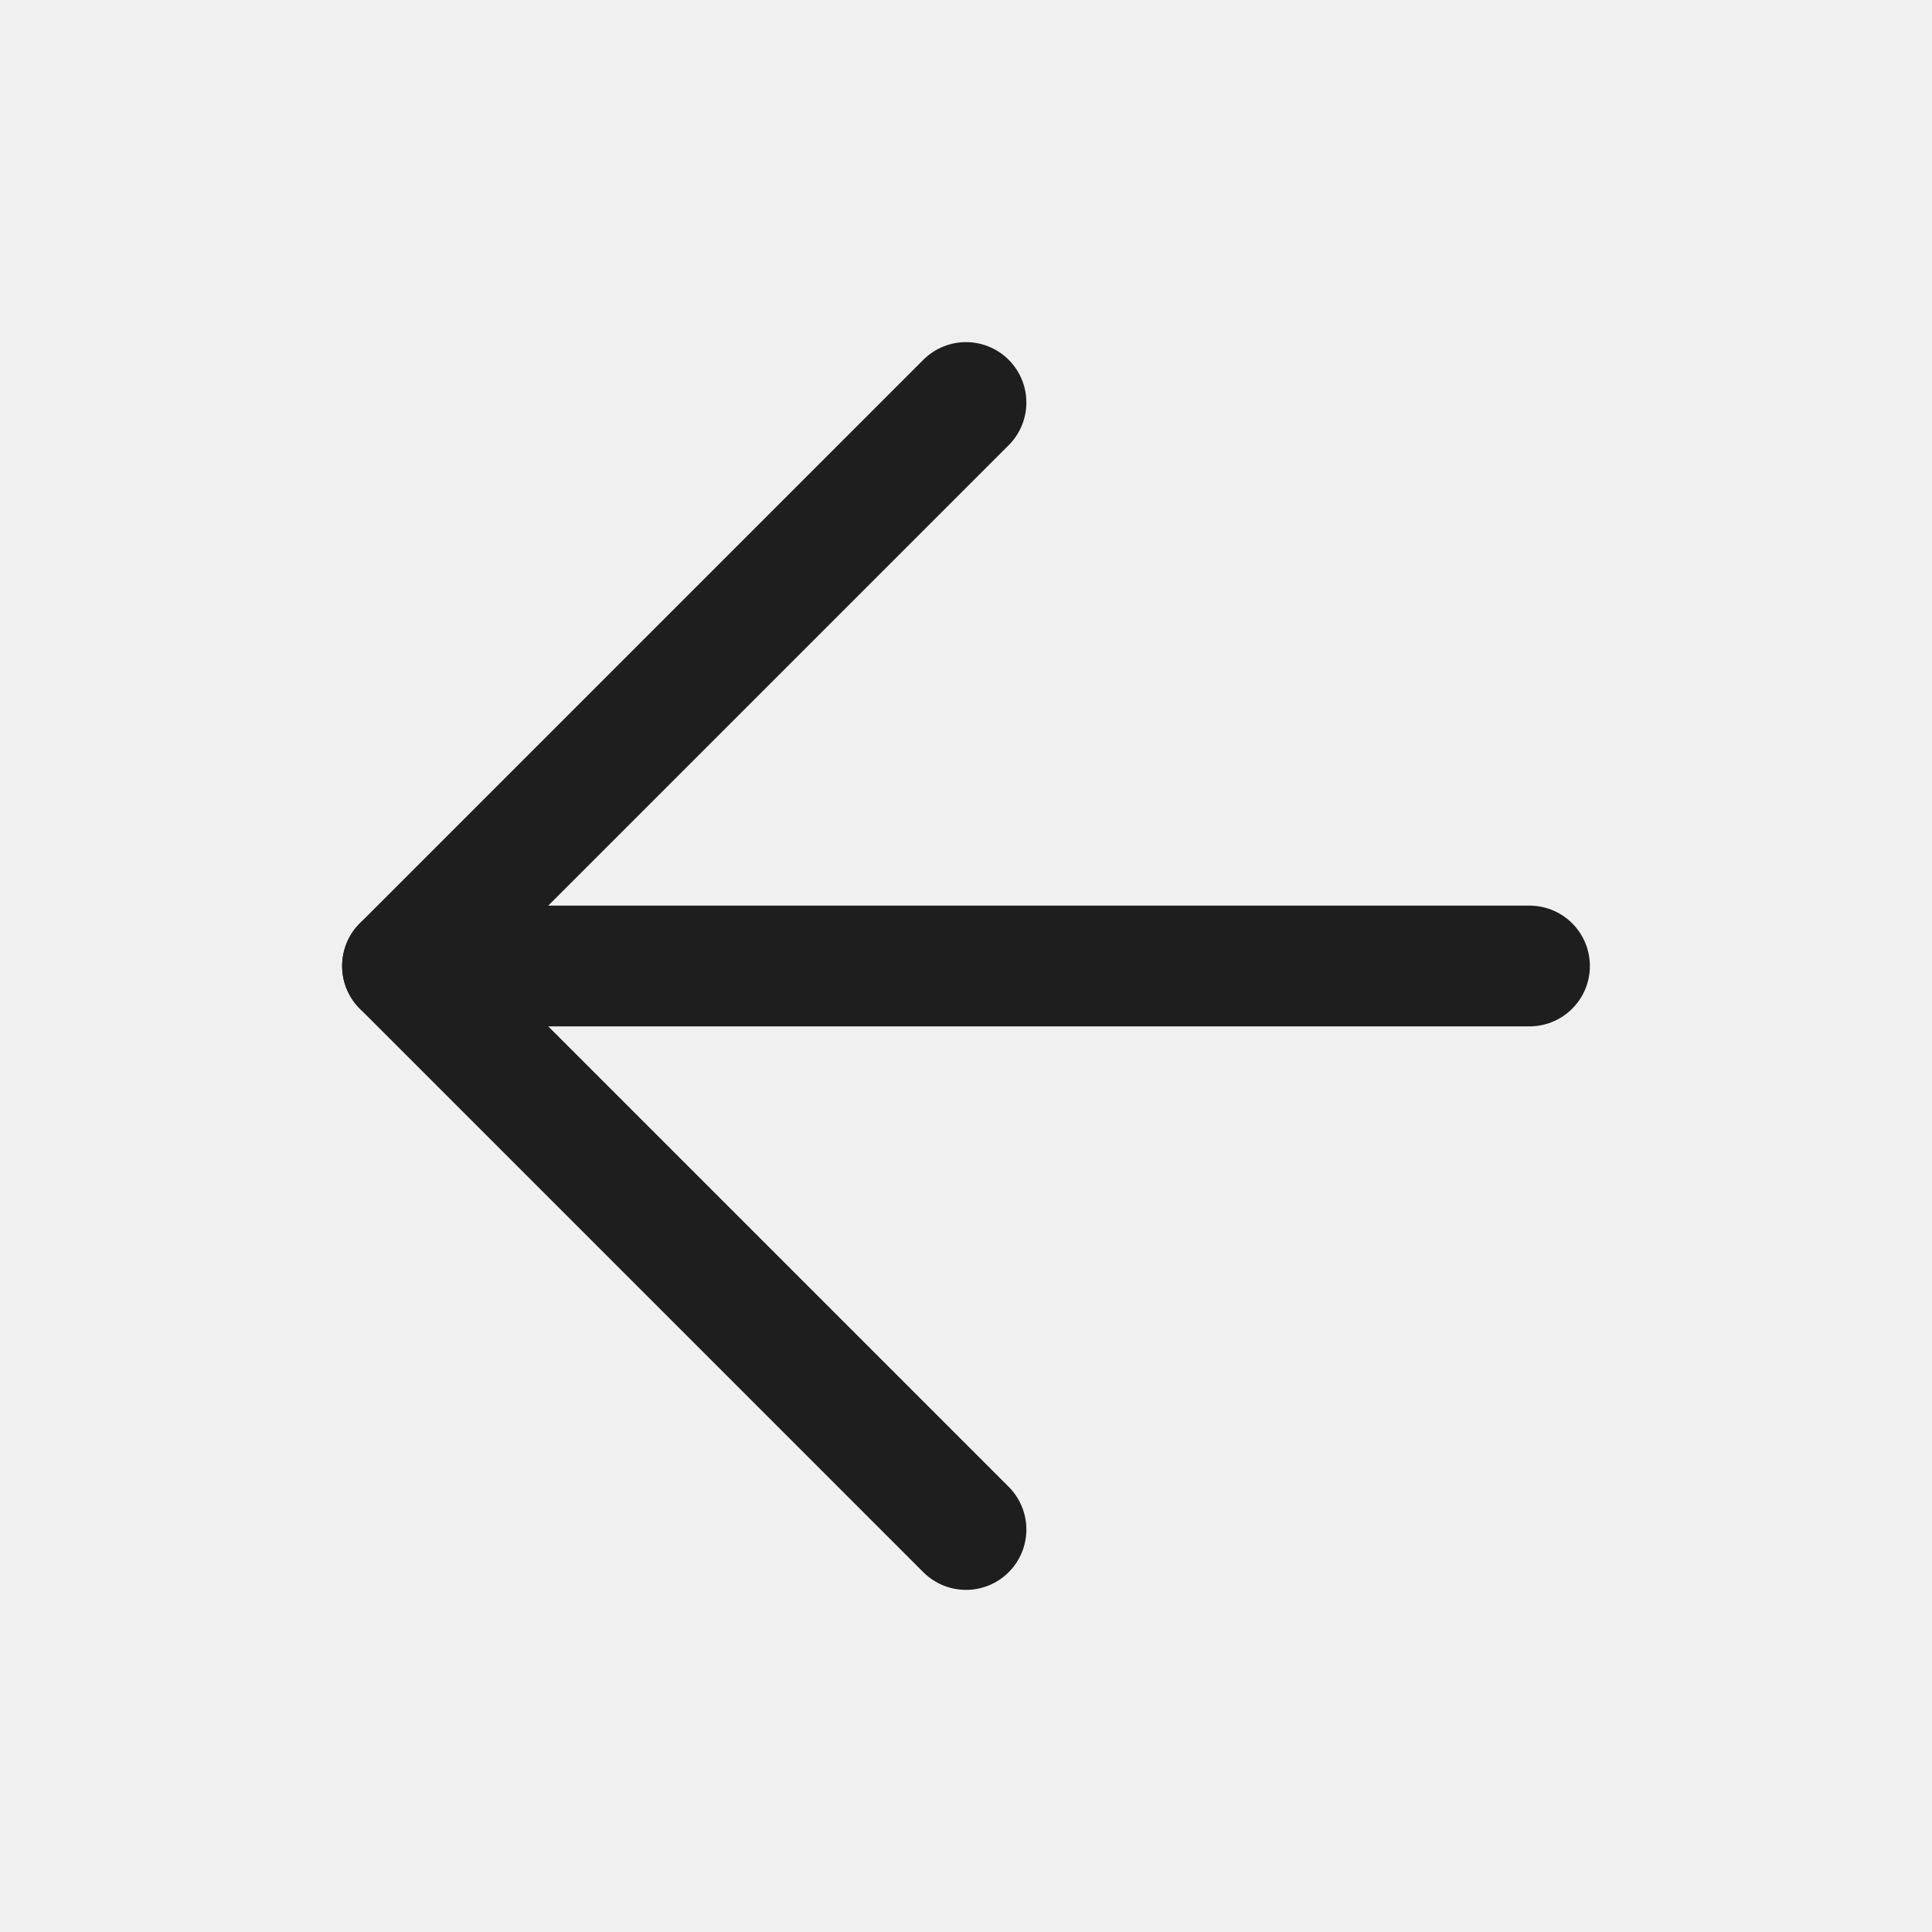
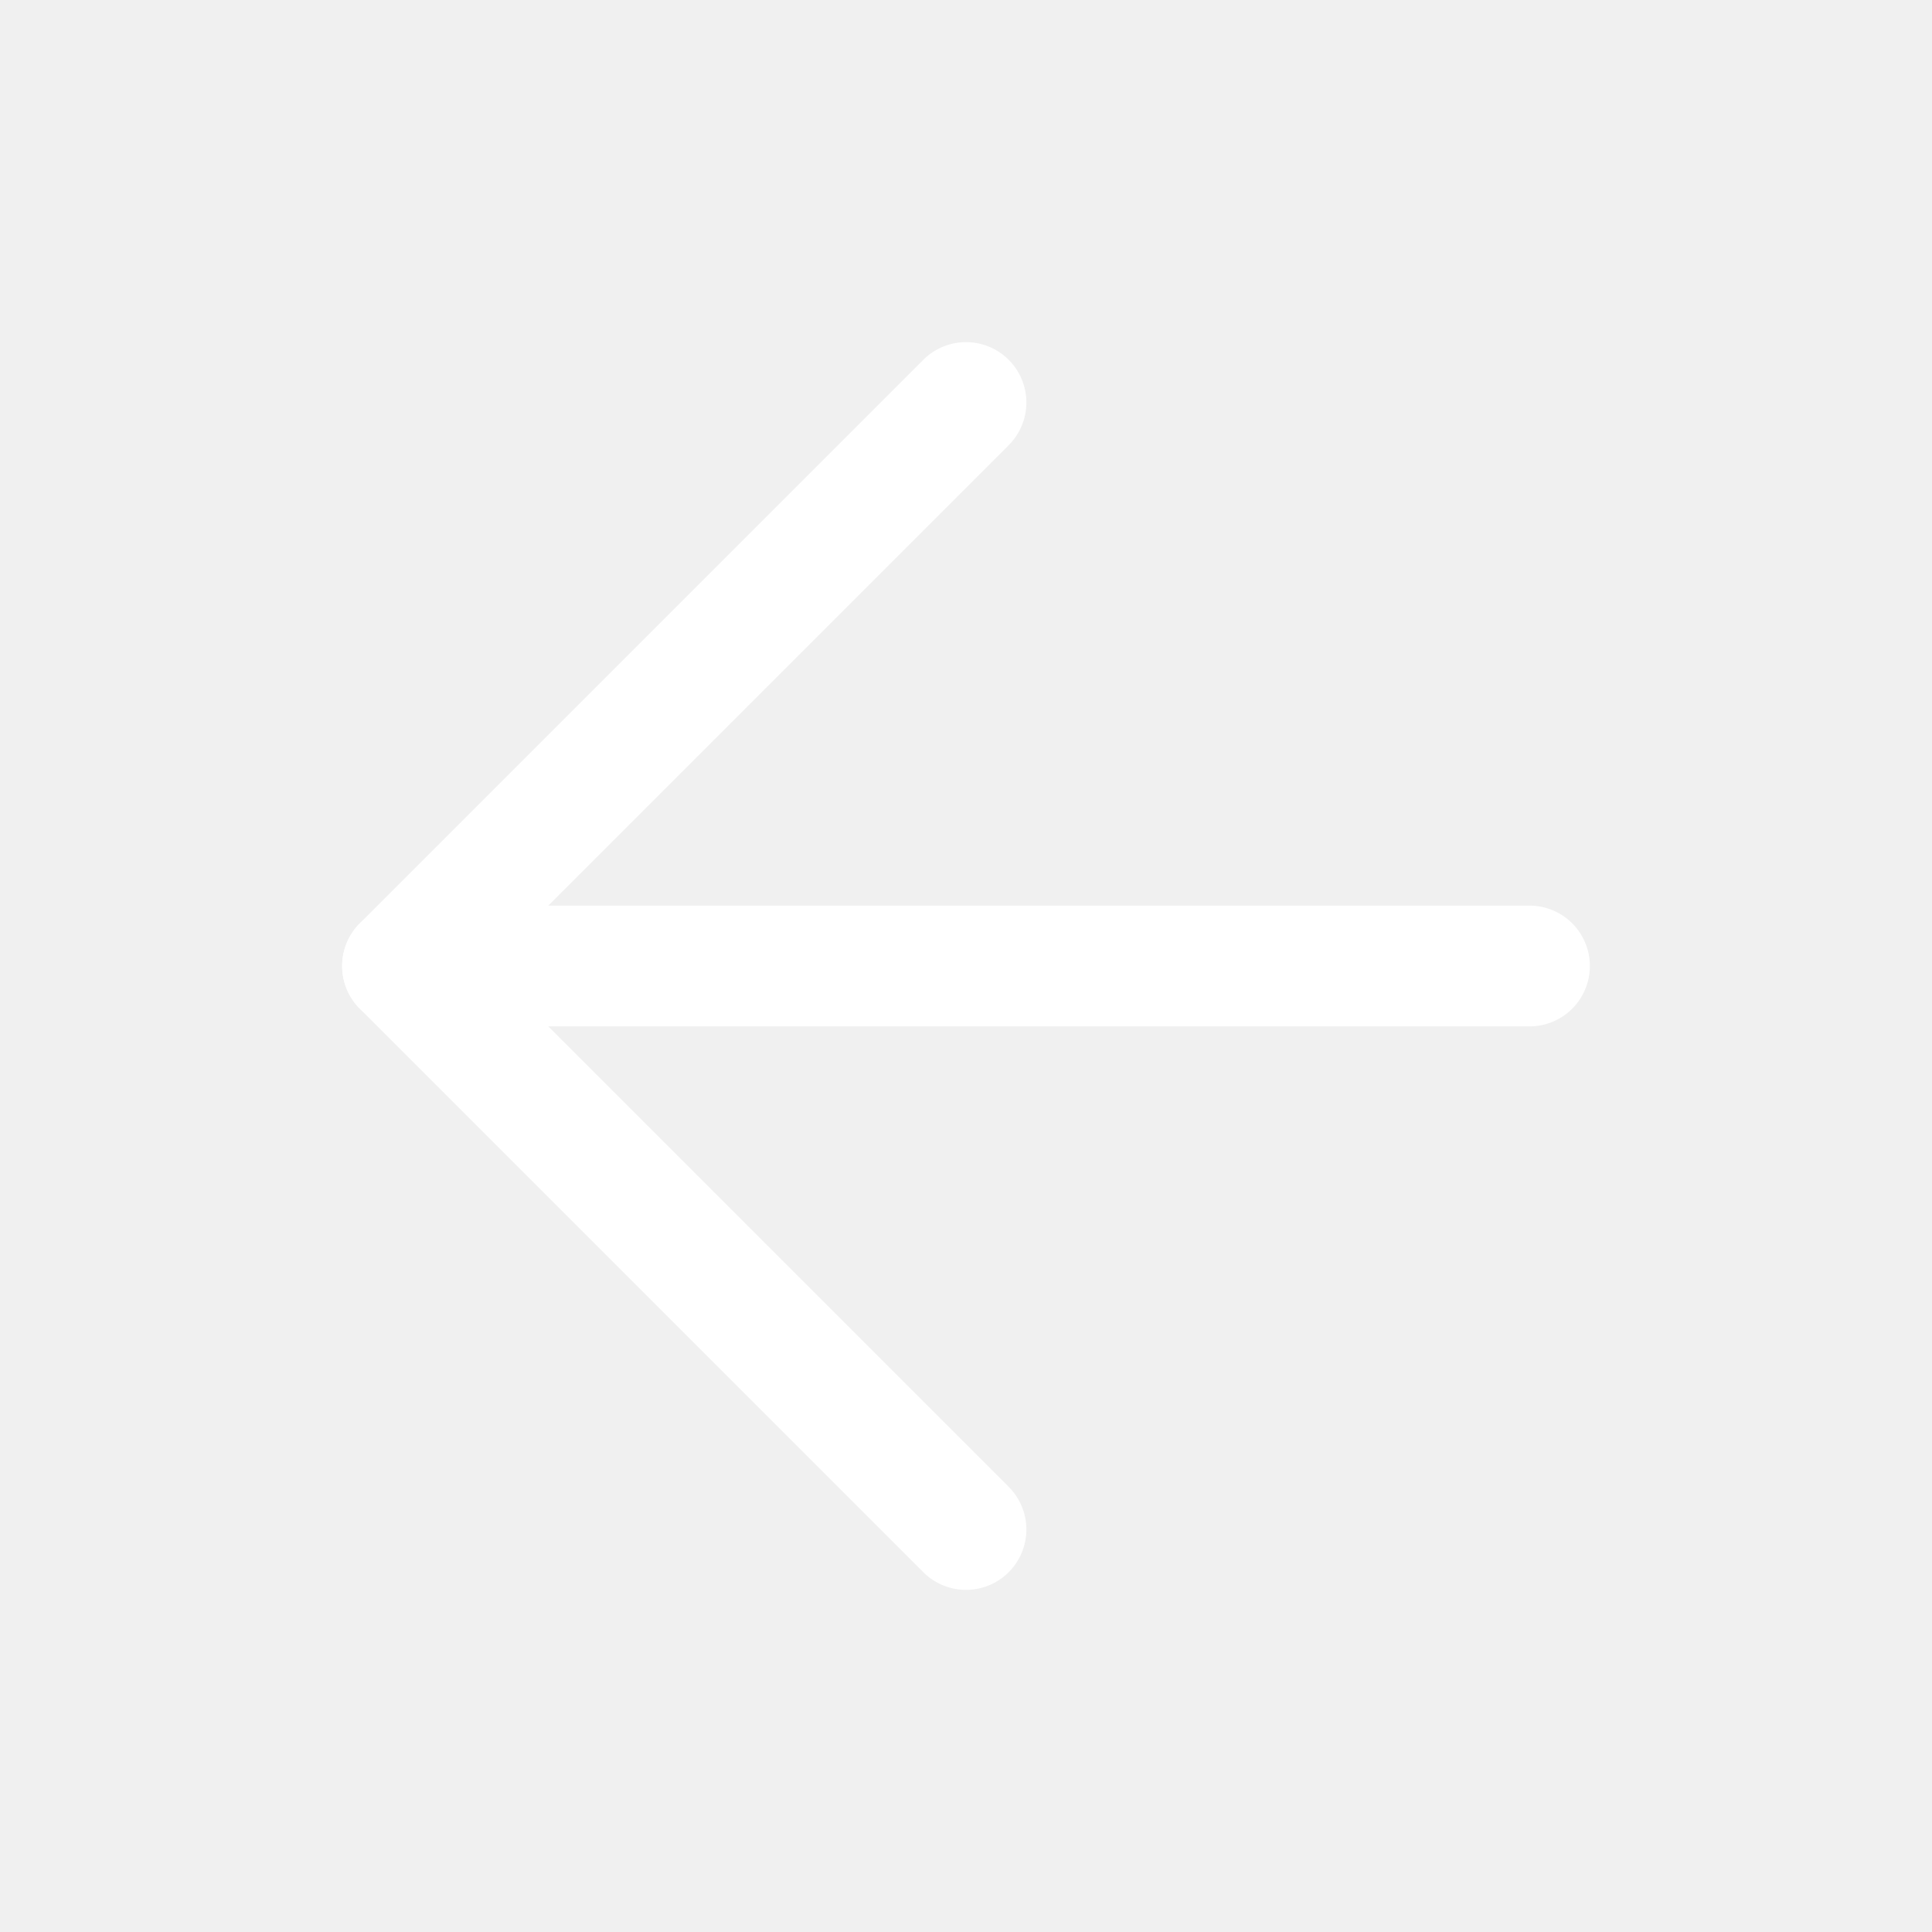
- <svg xmlns="http://www.w3.org/2000/svg" width="48" height="48" viewBox="0 0 24 24" fill="none" stroke="#1e1e1e" stroke-width="1.5" stroke-linecap="round" stroke-linejoin="round" class="lucide lucide-arrow-left-icon lucide-arrow-left">
+ <svg xmlns="http://www.w3.org/2000/svg" width="48" height="48" viewBox="0 0 24 24" fill="none" stroke="#ffffff" stroke-width="1.5" stroke-linecap="round" stroke-linejoin="round" class="lucide lucide-arrow-left-icon lucide-arrow-left">
  <path d="m12 19-7-7 7-7" />
  <path d="M19 12H5" />
</svg>
